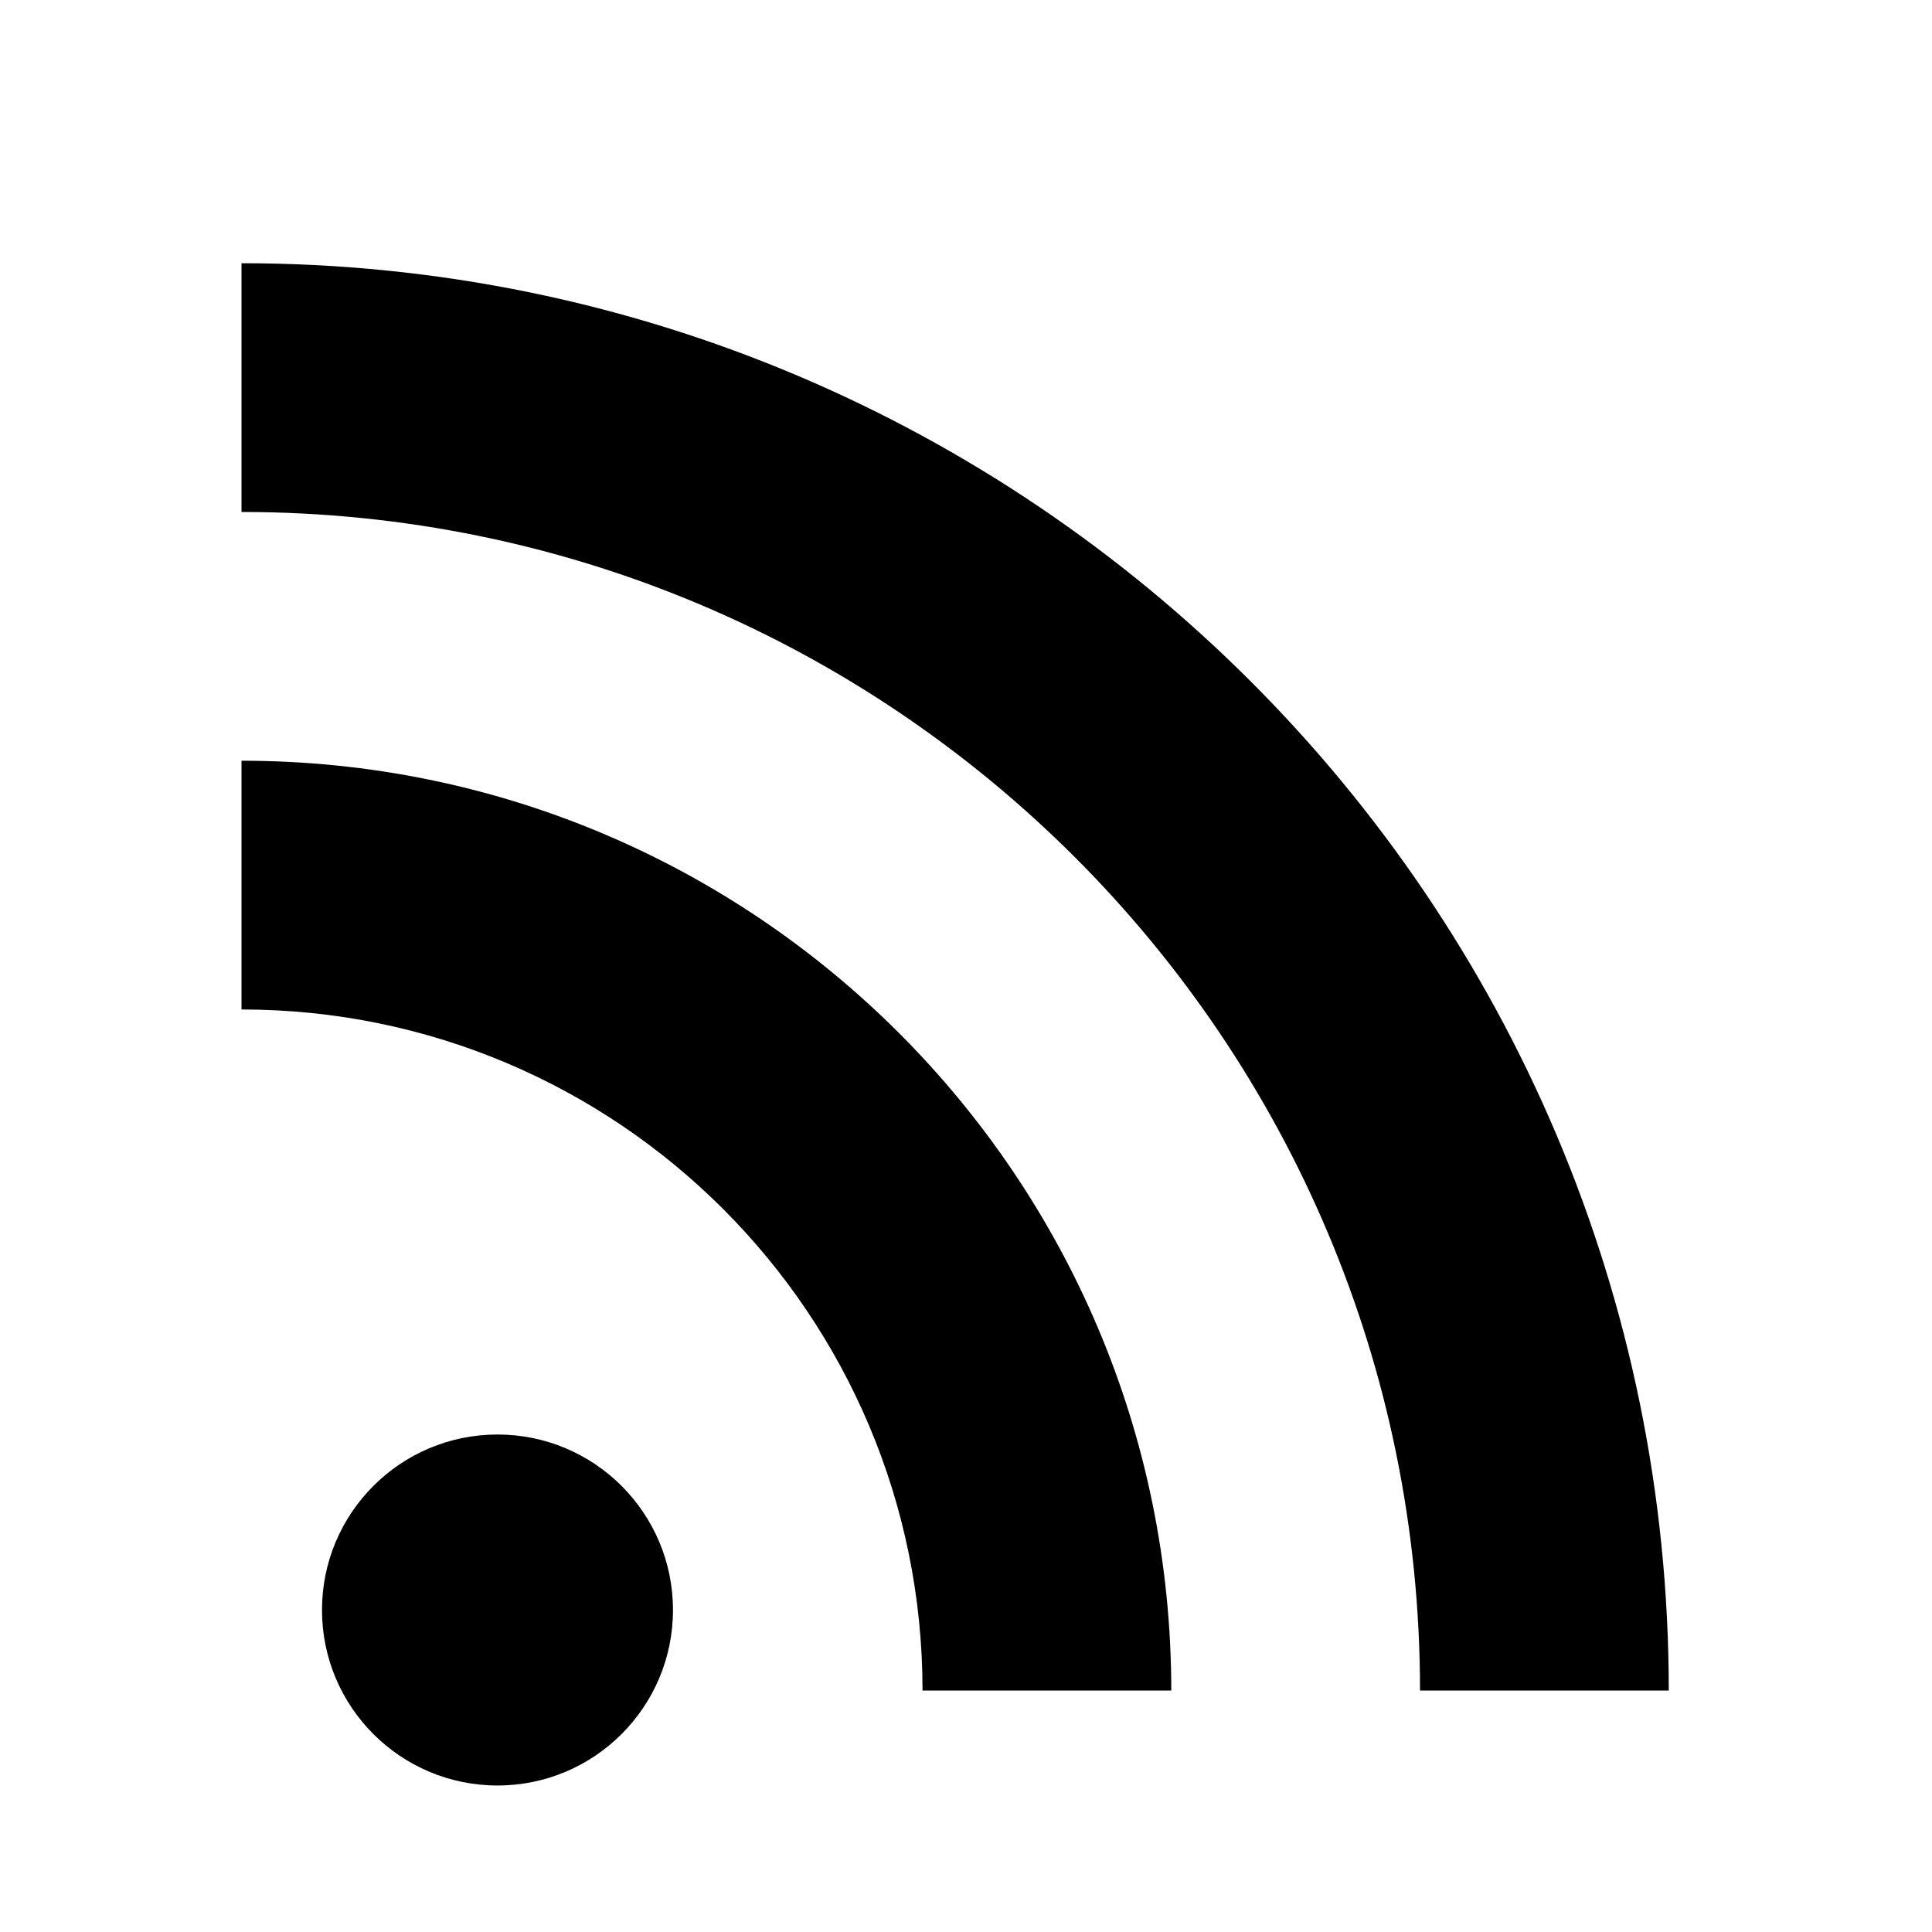
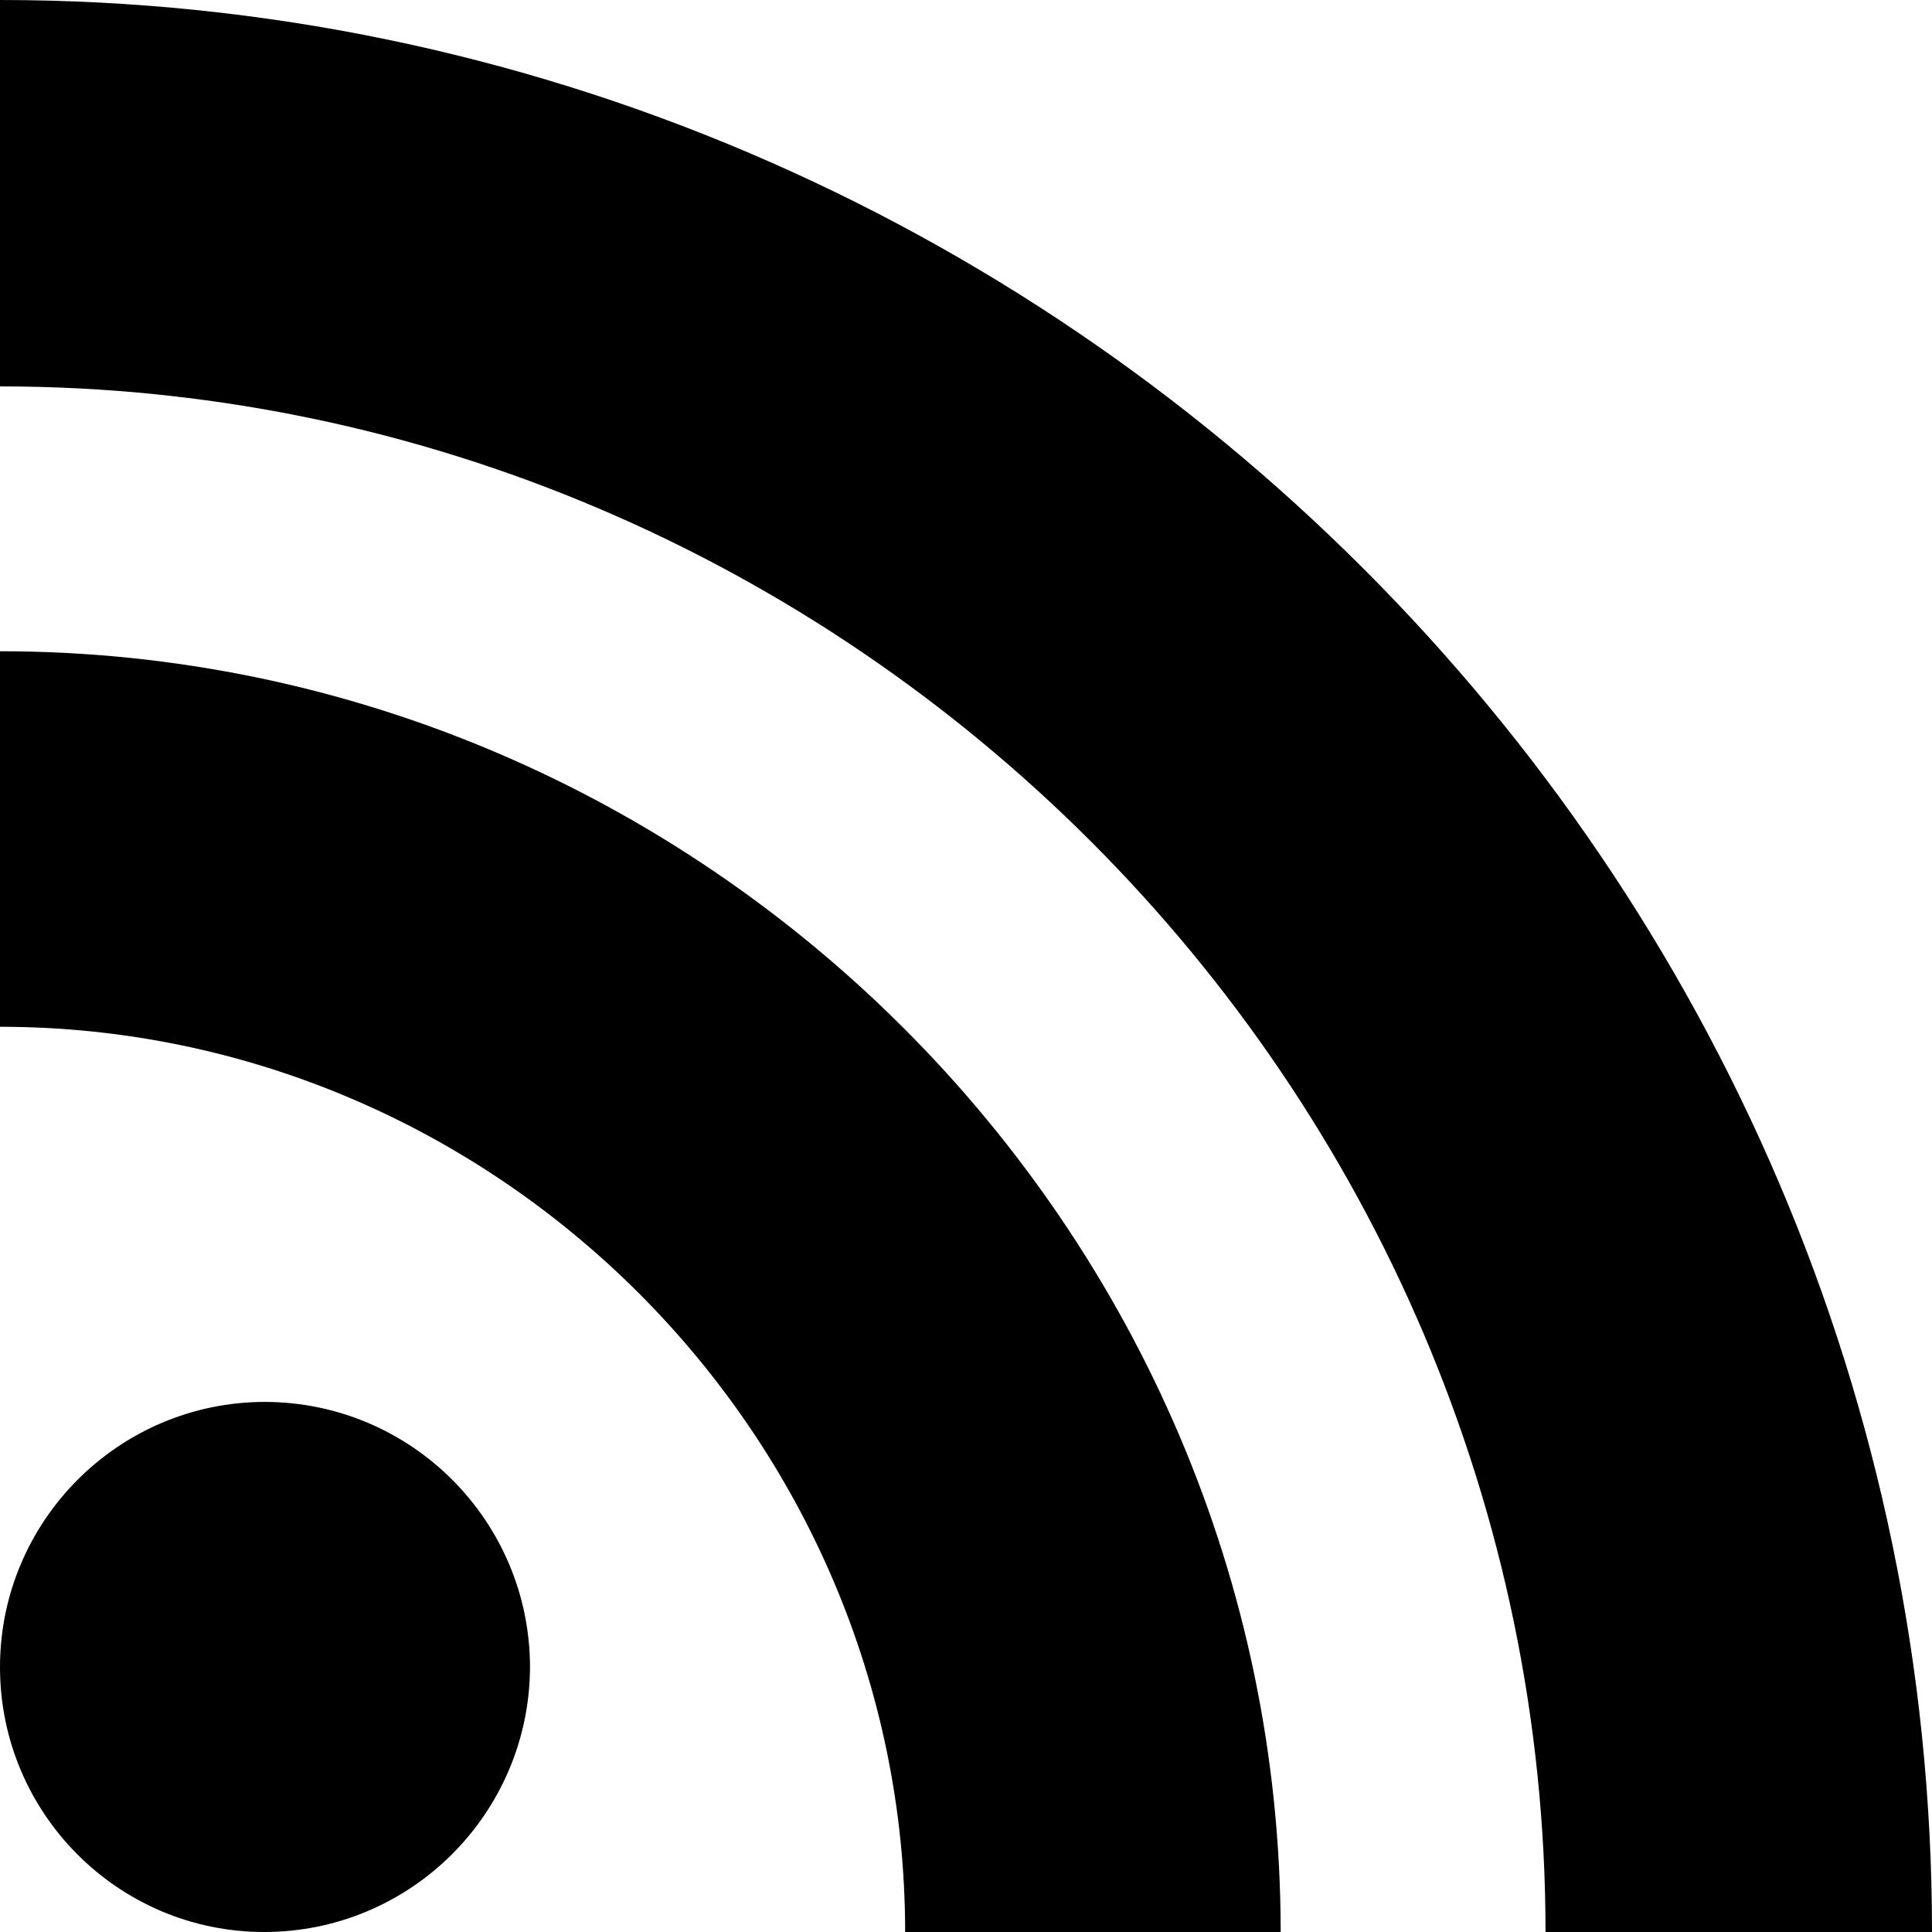
<svg xmlns="http://www.w3.org/2000/svg" fill="currentColor" aria-hidden="true" viewBox="0 0 24 24">
-   <path d="M6.18 17.82A2.18 2.18 0 1 1 4 20a2.18 2.18 0 0 1 2.18-2.18M3 3.27v3.09A14.64 14.64 0 0 1 17.64 21h3.09c0-9.79-7.94-17.73-17.73-17.73m0 6.18v3.09A8.46 8.46 0 0 1 11.46 21h3.09C14.55 14.62 9.38 9.45 3 9.45" />
+   <path d="M19.199 24C19.199 13.467 10.533 4.8 0 4.8V0c13.165 0 24 10.835 24 24zM3.291 17.415a3.3 3.3 0 0 1 3.293 3.295A3.303 3.303 0 0 1 3.283 24C1.47 24 0 22.526 0 20.71s1.475-3.294 3.291-3.295M15.909 24h-4.665c0-6.169-5.075-11.245-11.244-11.245V8.09c8.727 0 15.909 7.184 15.909 15.91" />
</svg>
